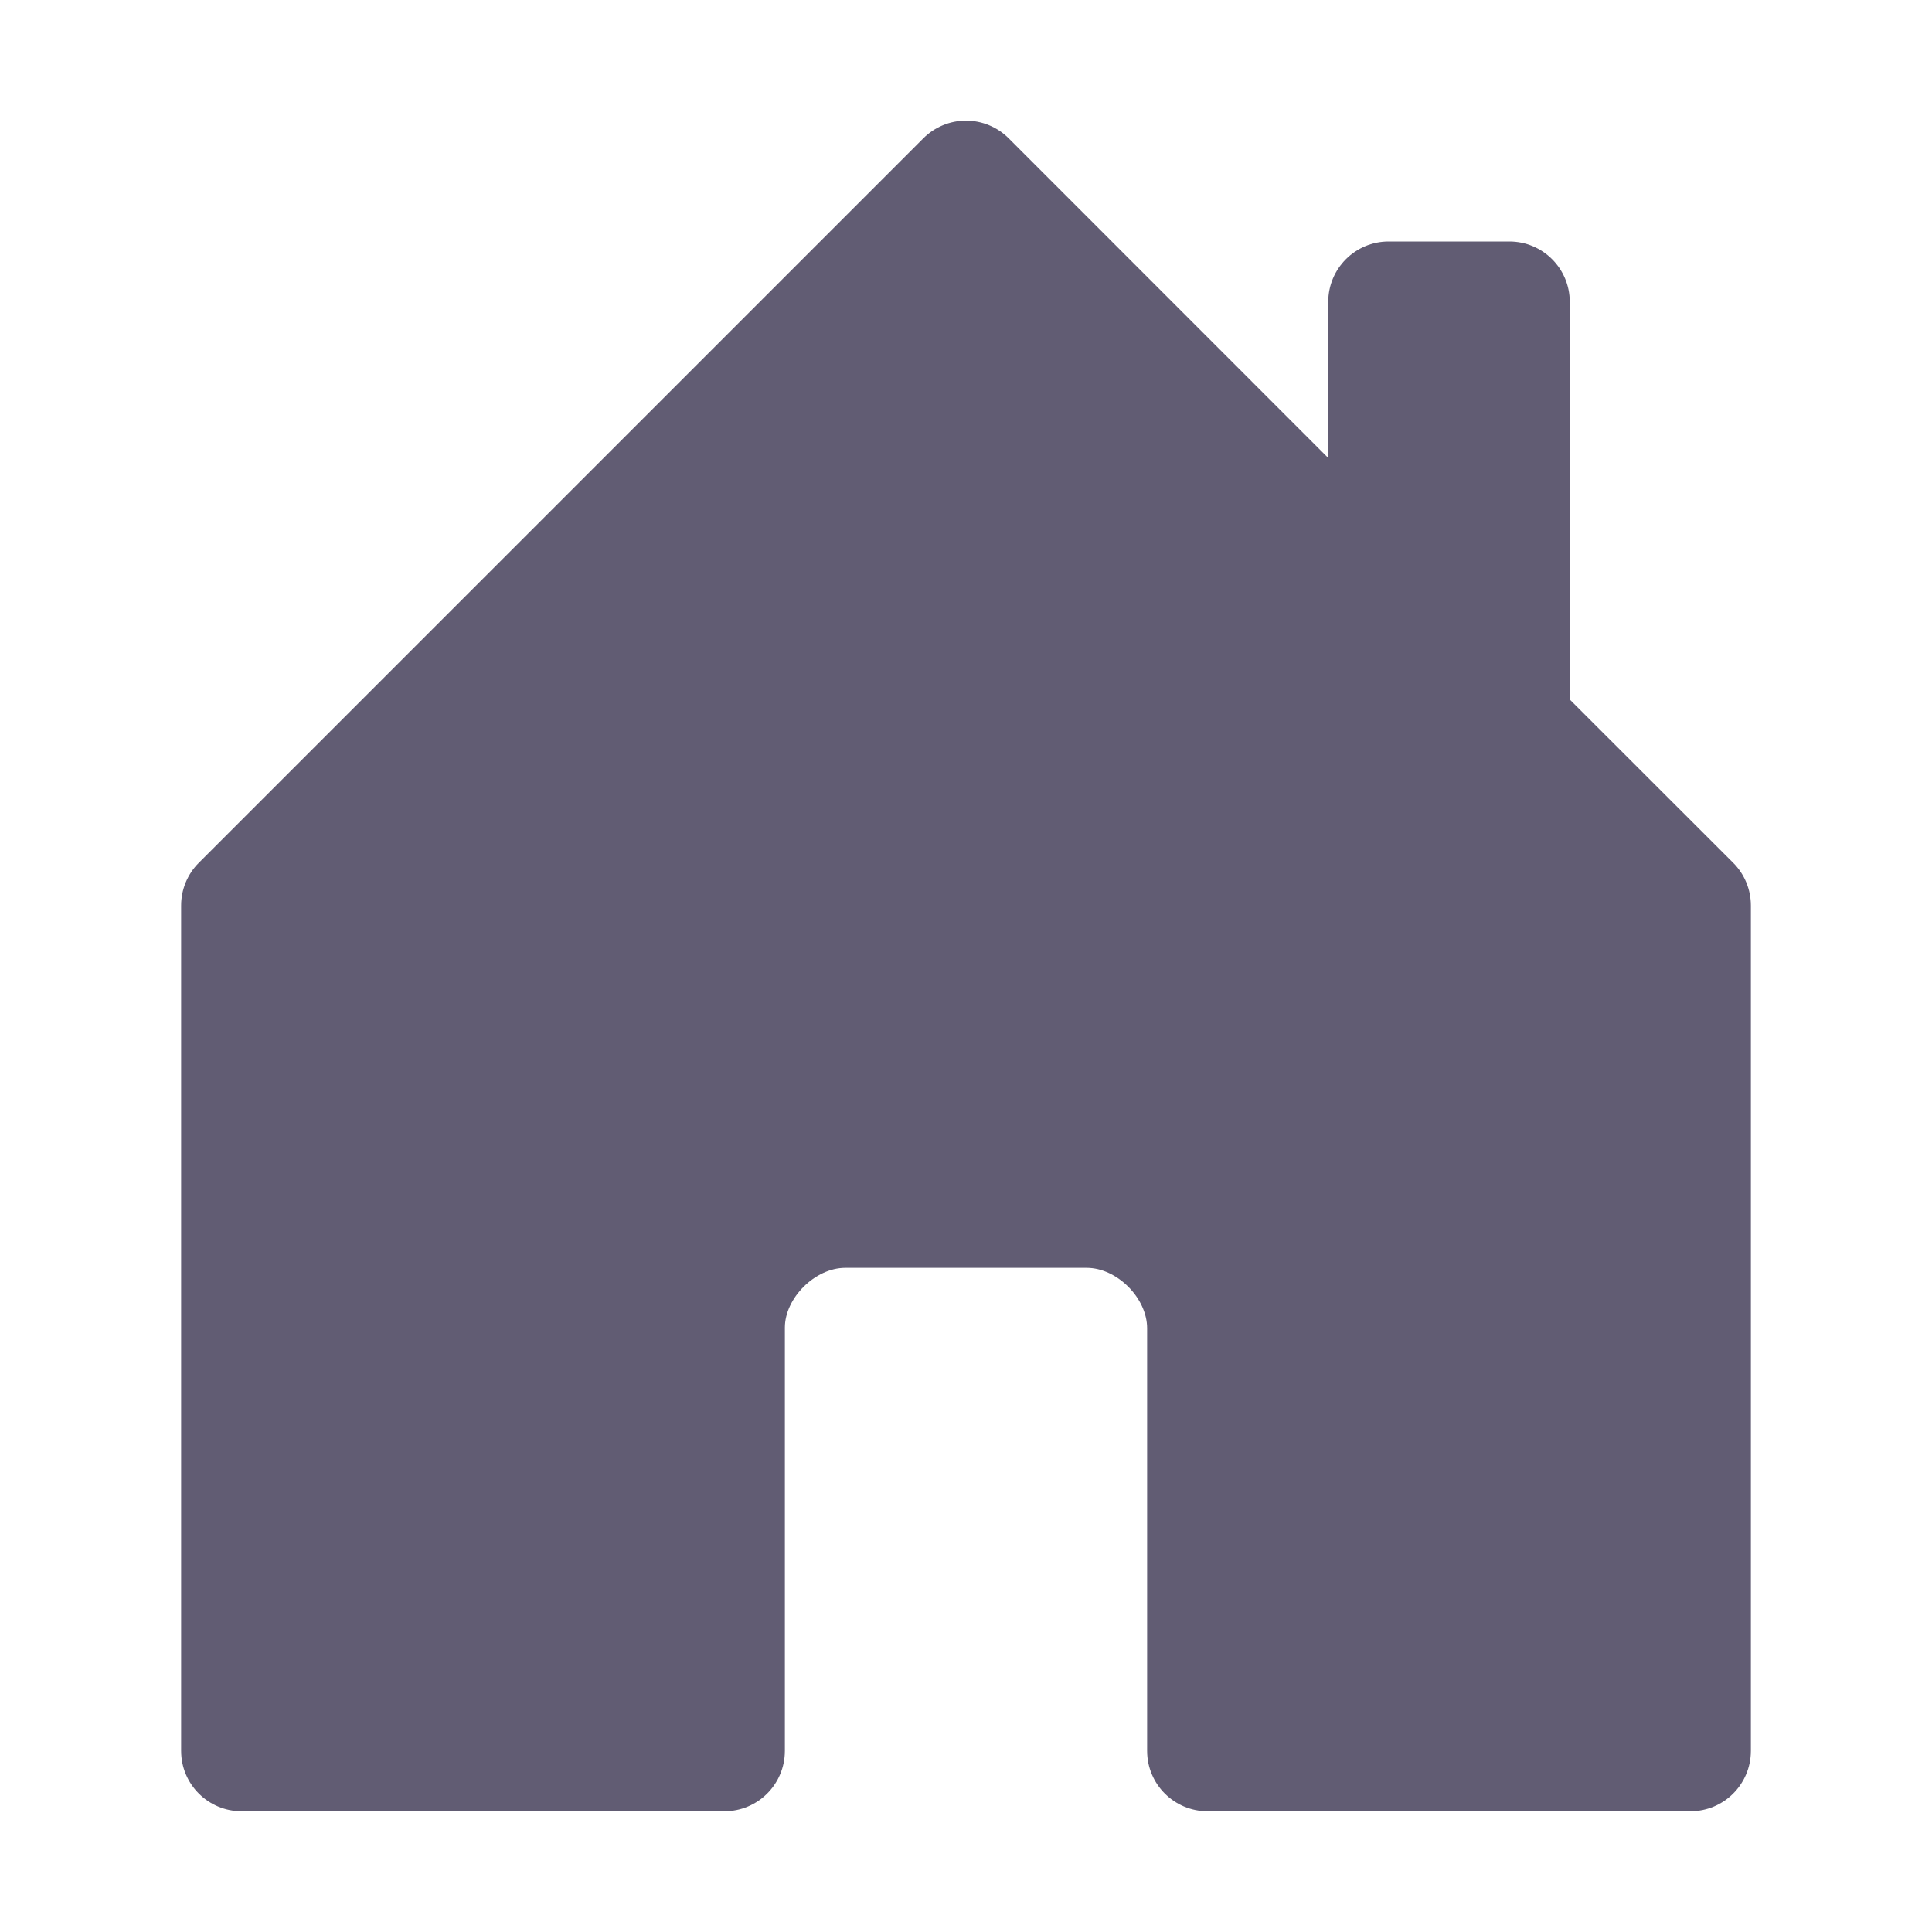
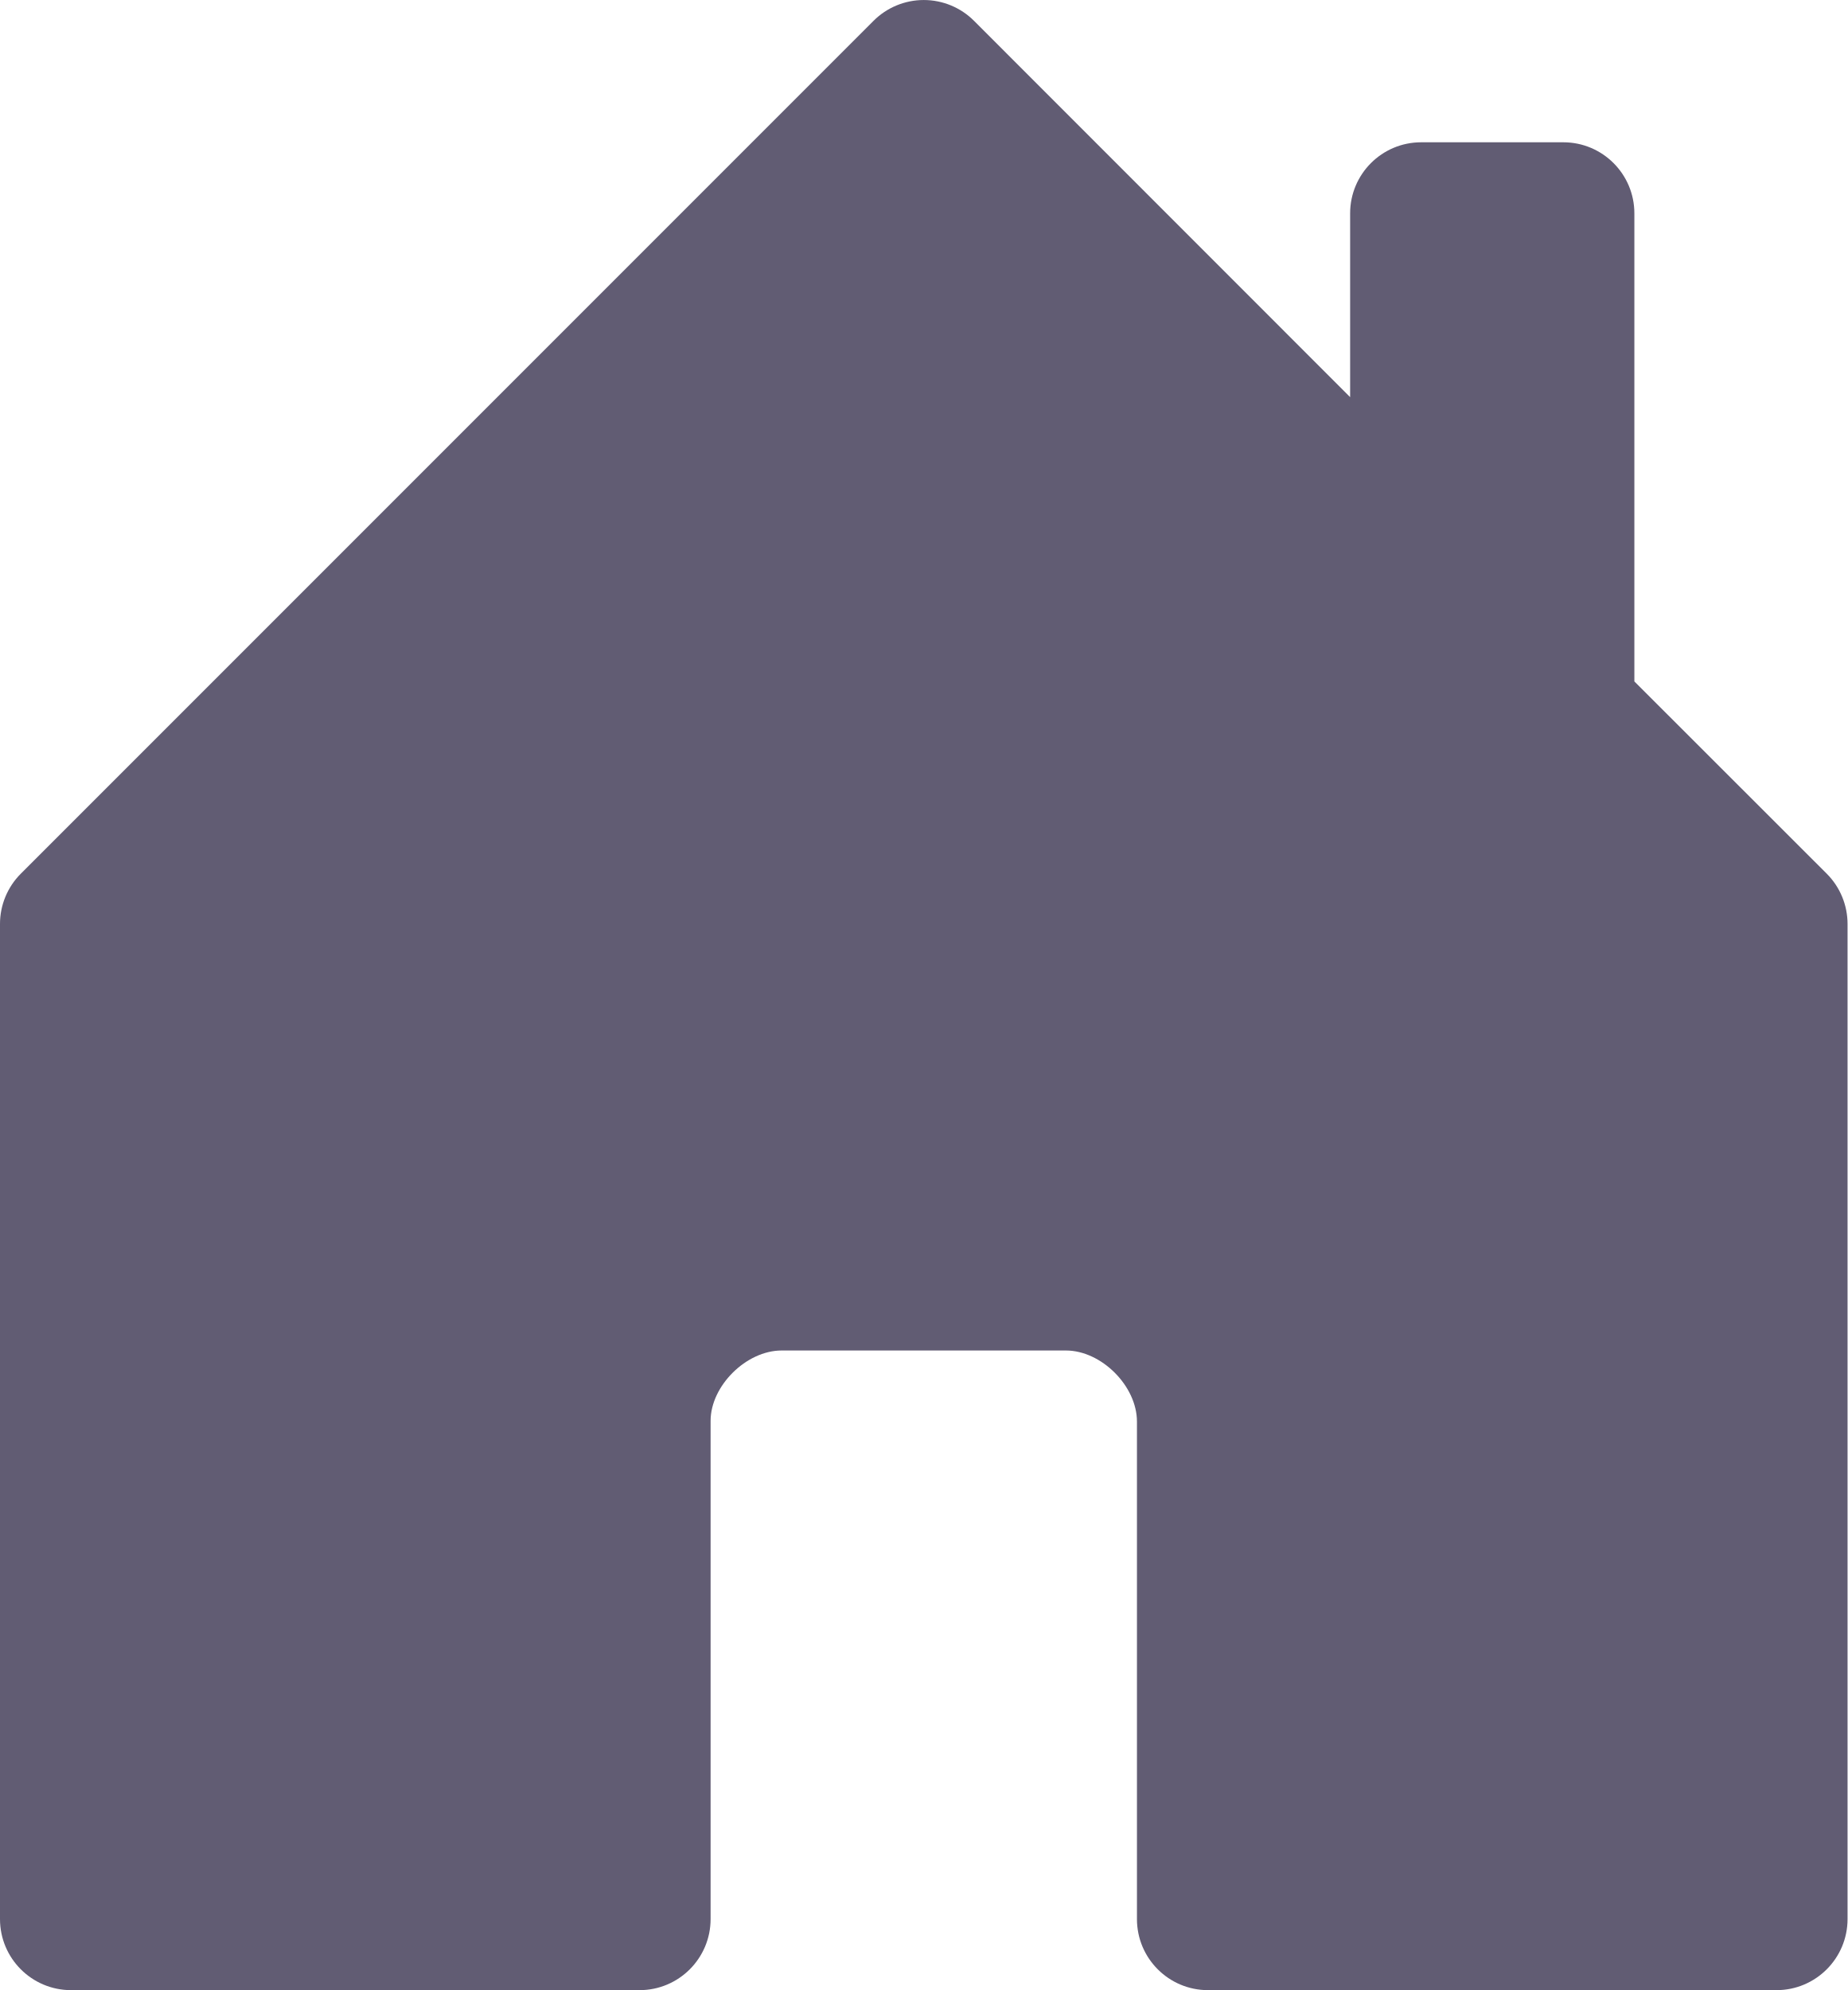
- <svg xmlns="http://www.w3.org/2000/svg" style="color: rgb(97, 92, 115);" width="16" height="16" fill="currentColor" class="bi bi-house-door-fill" viewBox="0 0 16 16">
-   <path d="M6.5 14.5v-3.505c0-.245.25-.495.5-.495h2c.25 0 .5.25.5.5v3.5a.5.5 0 0 0 .5.5h4a.5.5 0 0 0 .5-.5v-7a.5.5 0 0 0-.146-.354L13 5.793V2.5a.5.5 0 0 0-.5-.5h-1a.5.5 0 0 0-.5.5v1.293L8.354 1.146a.5.5 0 0 0-.708 0l-6 6A.5.5 0 0 0 1.5 7.5v7a.5.5 0 0 0 .5.5h4a.5.5 0 0 0 .5-.5z" fill="#615c73" />
+ <svg xmlns="http://www.w3.org/2000/svg" width="13" height="14">
+   <g id="Layer_1">
+     <g id="svg_1">
+       <path id="svg_2" d="m5,13.501l0,-3.505c0,-0.245 0.25,-0.495 0.5,-0.495l2,0c0.25,0 0.5,0.25 0.5,0.5l0,3.5a0.5,0.5 0 0 0 0.5,0.5l4,0a0.5,0.5 0 0 0 0.5,-0.5l0,-7a0.5,0.5 0 0 0 -0.146,-0.354l-1.354,-1.353l0,-3.293a0.5,0.5 0 0 0 -0.5,-0.5l-1,0a0.5,0.5 0 0 0 -0.5,0.5l0,1.293l-2.646,-2.647a0.5,0.5 0 0 0 -0.708,0l-6,6a0.5,0.5 0 0 0 -0.146,0.354l0,7a0.5,0.5 0 0 0 0.5,0.5l4,0a0.5,0.5 0 0 0 0.5,-0.5z" fill="#615c73" />
+     </g>
+   </g>
</svg>
